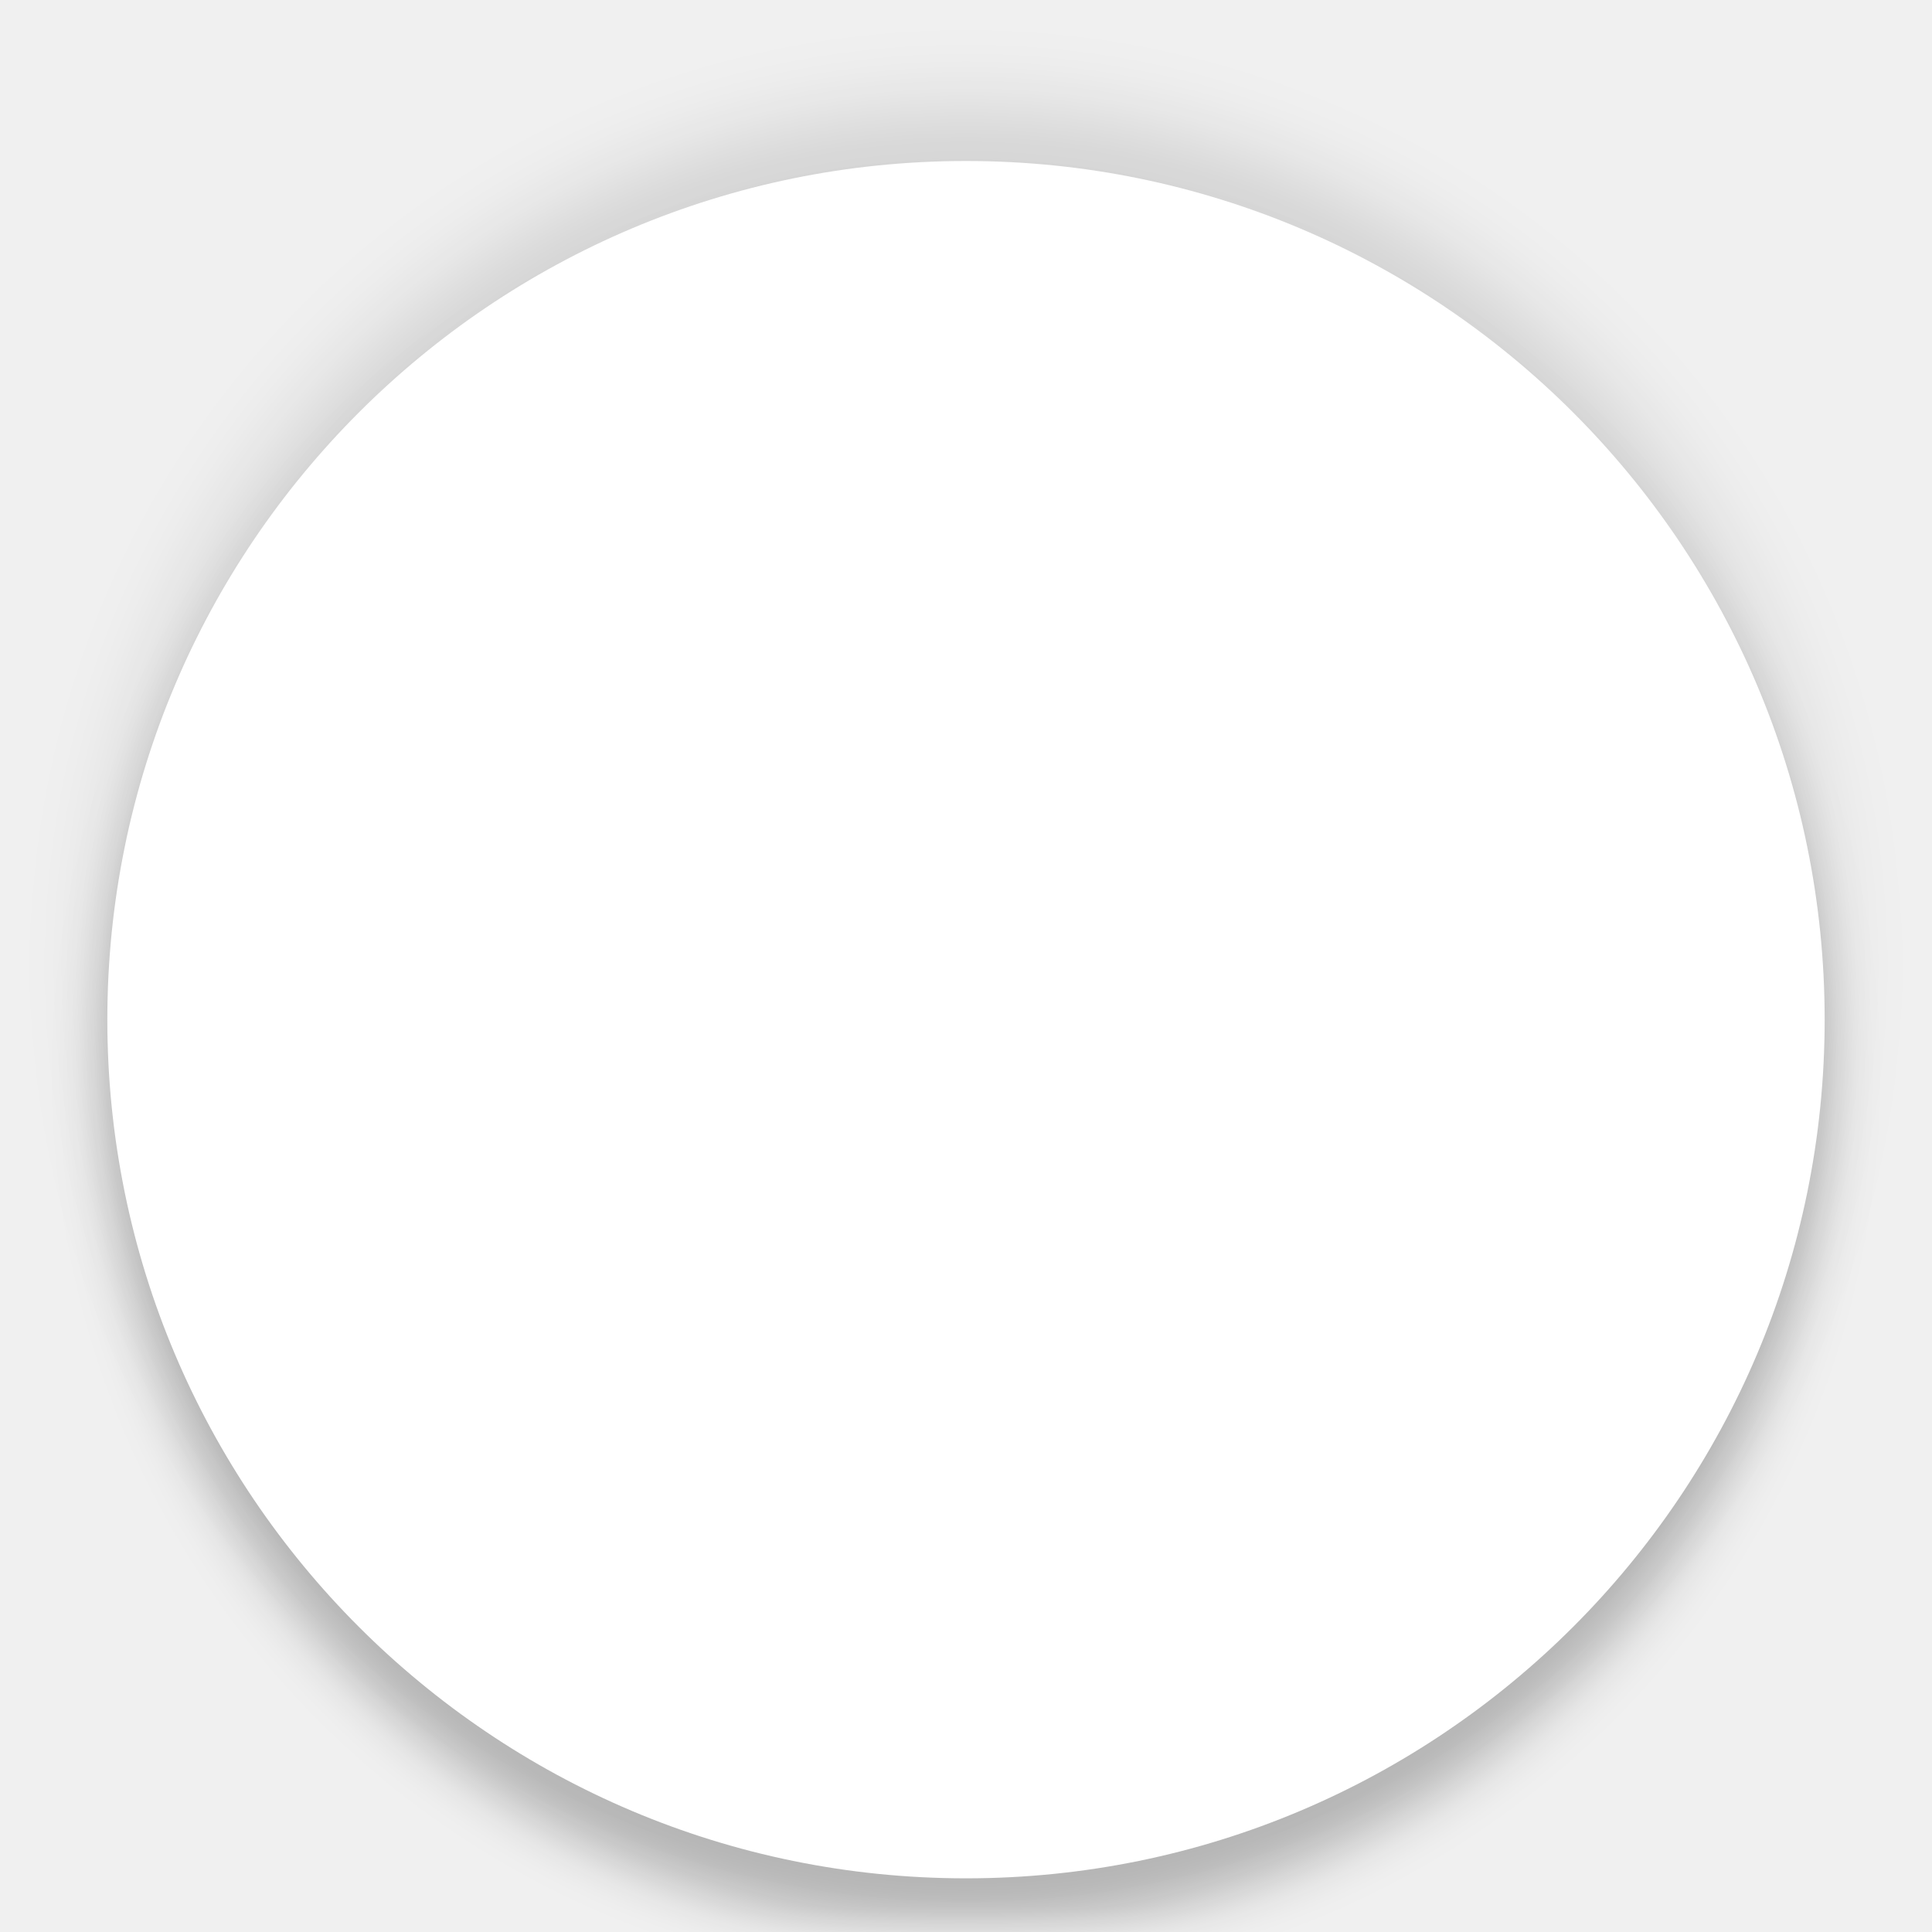
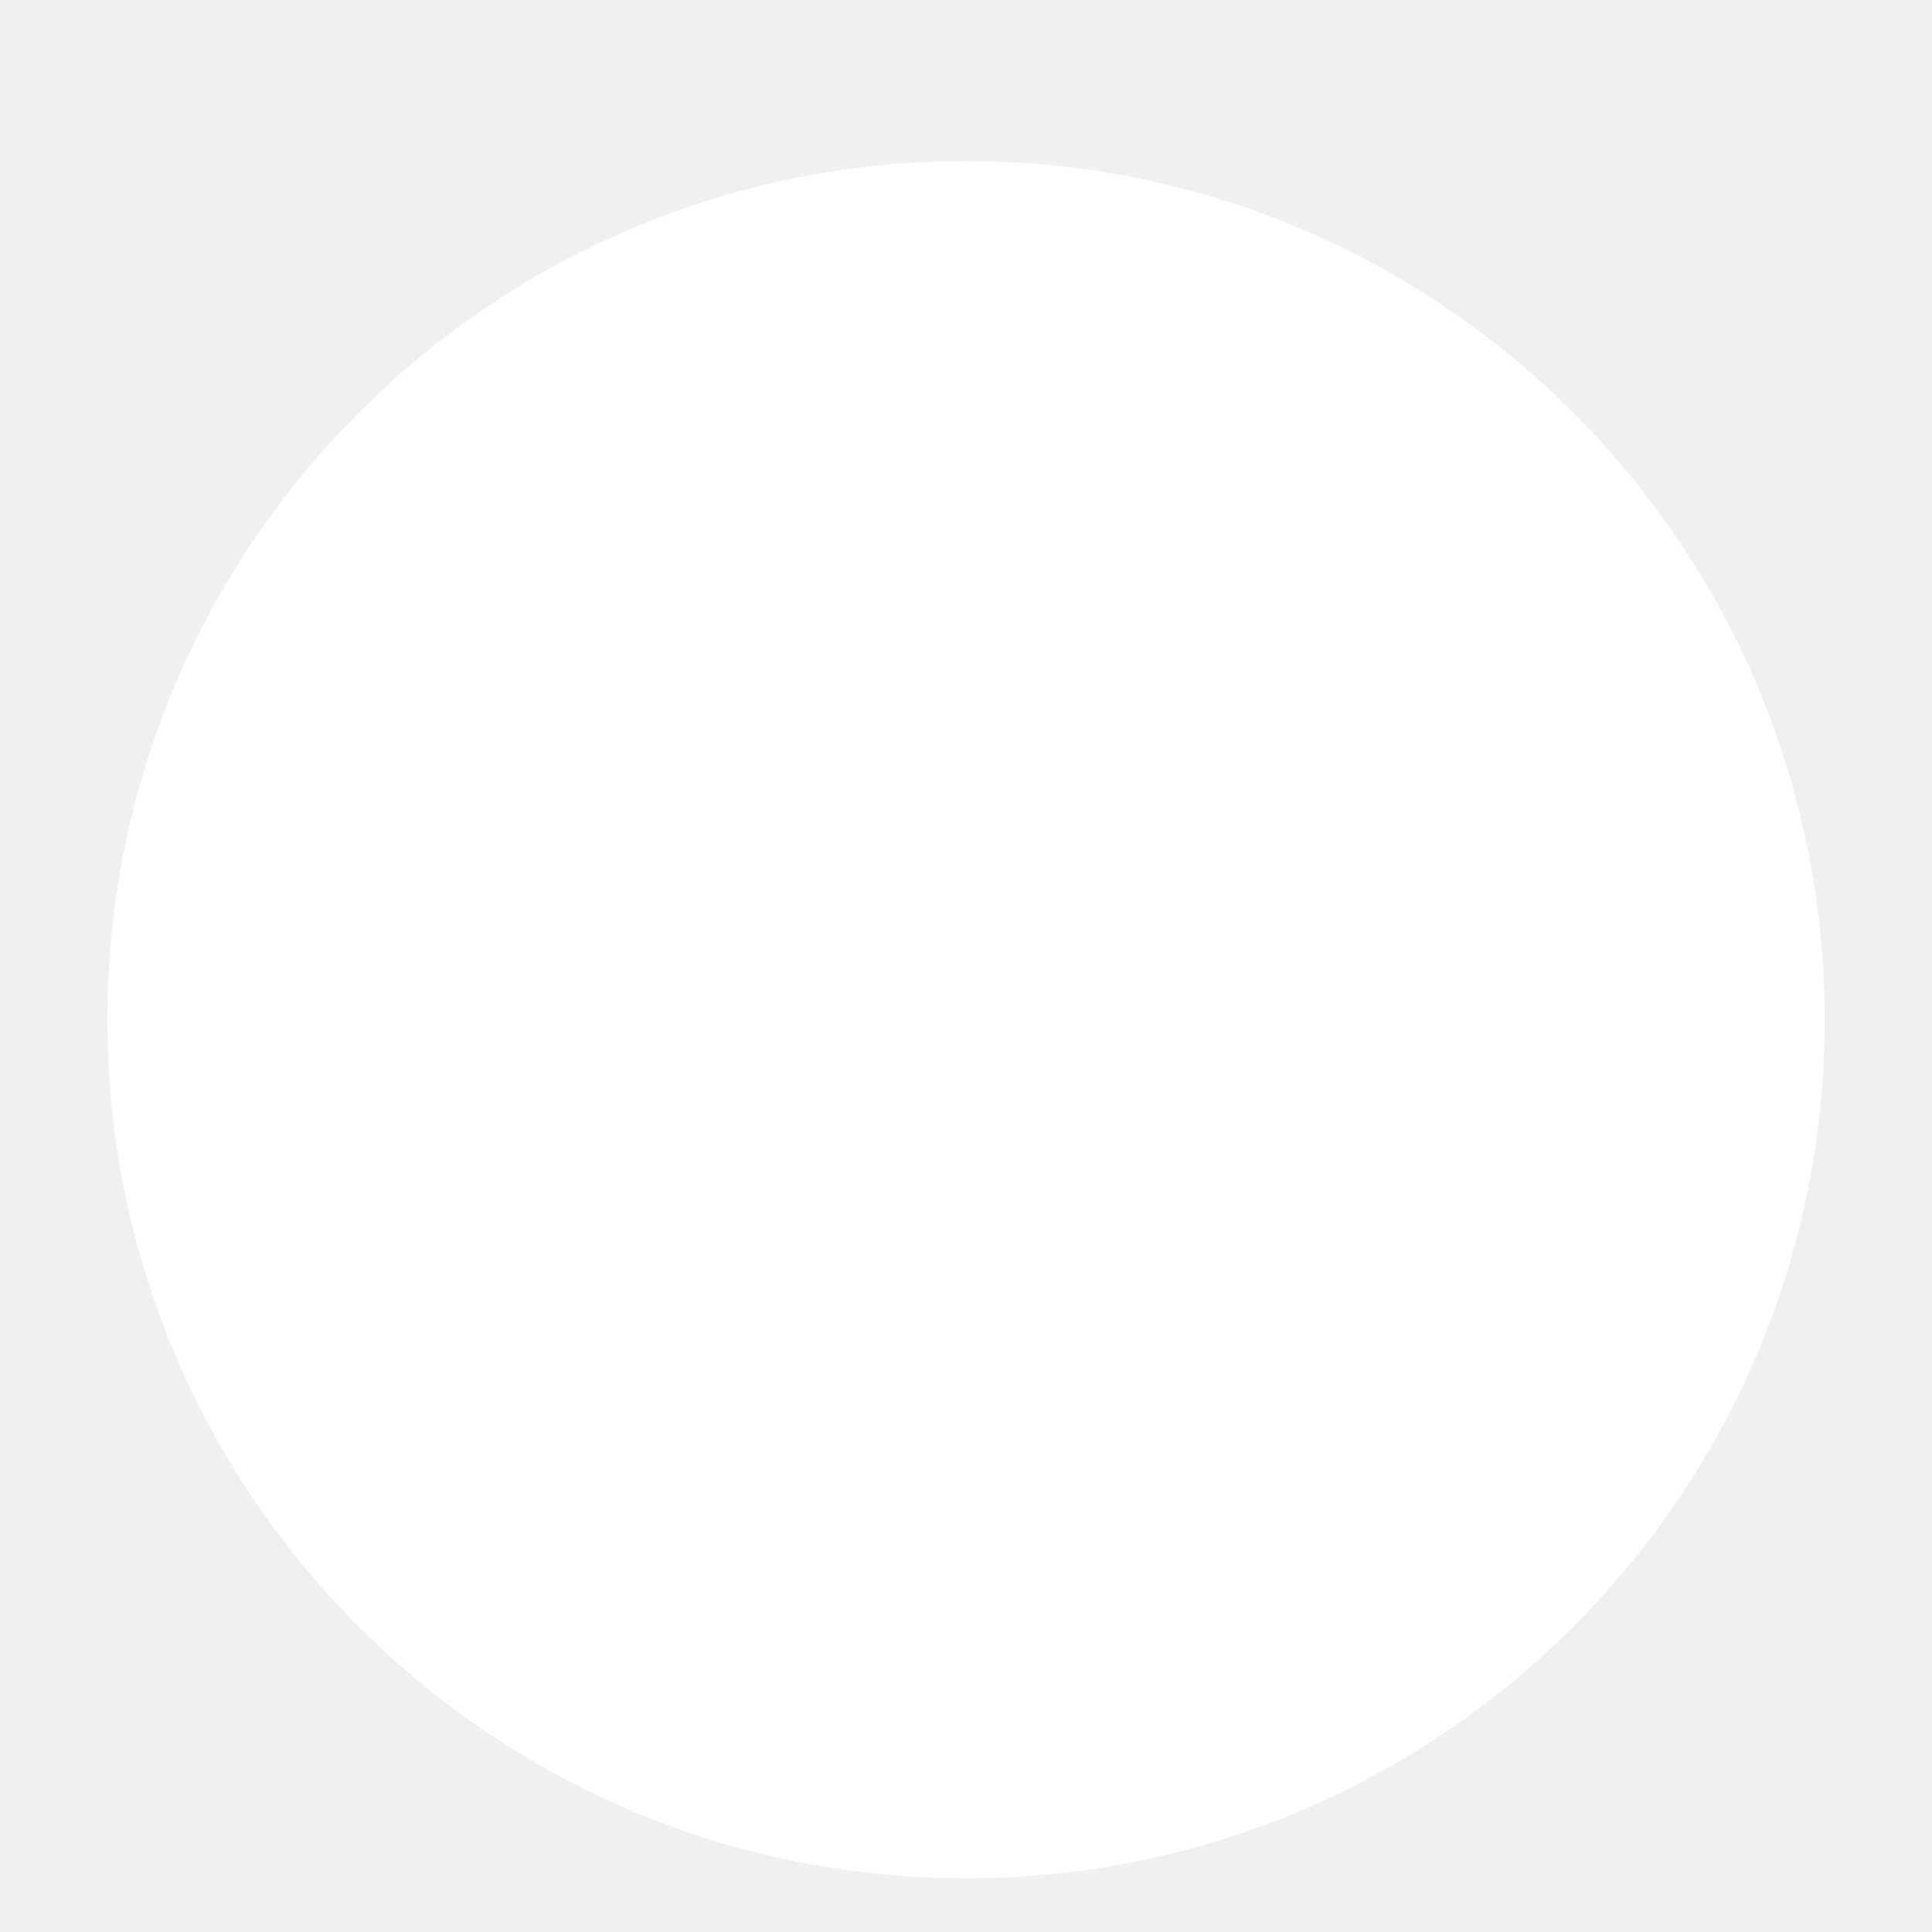
<svg xmlns="http://www.w3.org/2000/svg" xmlns:xlink="http://www.w3.org/1999/xlink" width="32px" height="32px" viewBox="0 0 36 36" version="1.1">
  <defs>
    <circle id="path-1" cx="48" cy="16" r="16" />
-     <filter x="-11.7%" y="-11.7%" width="123.4%" height="123.4%" filterUnits="objectBoundingBox" id="filter-2">
-       <feOffset dx="0" dy="1" in="SourceAlpha" result="shadowOffsetOuter1" />
-       <feGaussianBlur stdDeviation="0.5" in="shadowOffsetOuter1" result="shadowBlurOuter1" />
-       <feColorMatrix values="0 0 0 0 0   0 0 0 0 0   0 0 0 0 0  0 0 0 0.24 0" type="matrix" in="shadowBlurOuter1" result="shadowMatrixOuter1" />
-       <feOffset dx="0" dy="-1" in="SourceAlpha" result="shadowOffsetOuter2" />
-       <feGaussianBlur stdDeviation="0.75" in="shadowOffsetOuter2" result="shadowBlurOuter2" />
-       <feColorMatrix values="0 0 0 0 0   0 0 0 0 0   0 0 0 0 0  0 0 0 0.12 0" type="matrix" in="shadowBlurOuter2" result="shadowMatrixOuter2" />
-       <feMerge>
-         <feMergeNode in="shadowMatrixOuter1" />
-         <feMergeNode in="shadowMatrixOuter2" />
-       </feMerge>
-     </filter>
  </defs>
  <g id="MOLECULES---Toggle-/-change-view" stroke="none" stroke-width="1" fill="none" fill-rule="evenodd">
    <g id="toggle-/-change-view" transform="translate(-592, -665)">
      <g id="x32-toggle-normal" transform="translate(562, 668)">
        <g id="x32-toggle-normal-bt">
-           <use class="bt-outline" fill="black" fill-opacity="1" filter="url(#filter-2)" xlink:href="#path-1" />
          <use class="bt-fill" fill="#FFFFFF" fill-rule="evenodd" xlink:href="#path-1" />
        </g>
      </g>
    </g>
  </g>
</svg>
